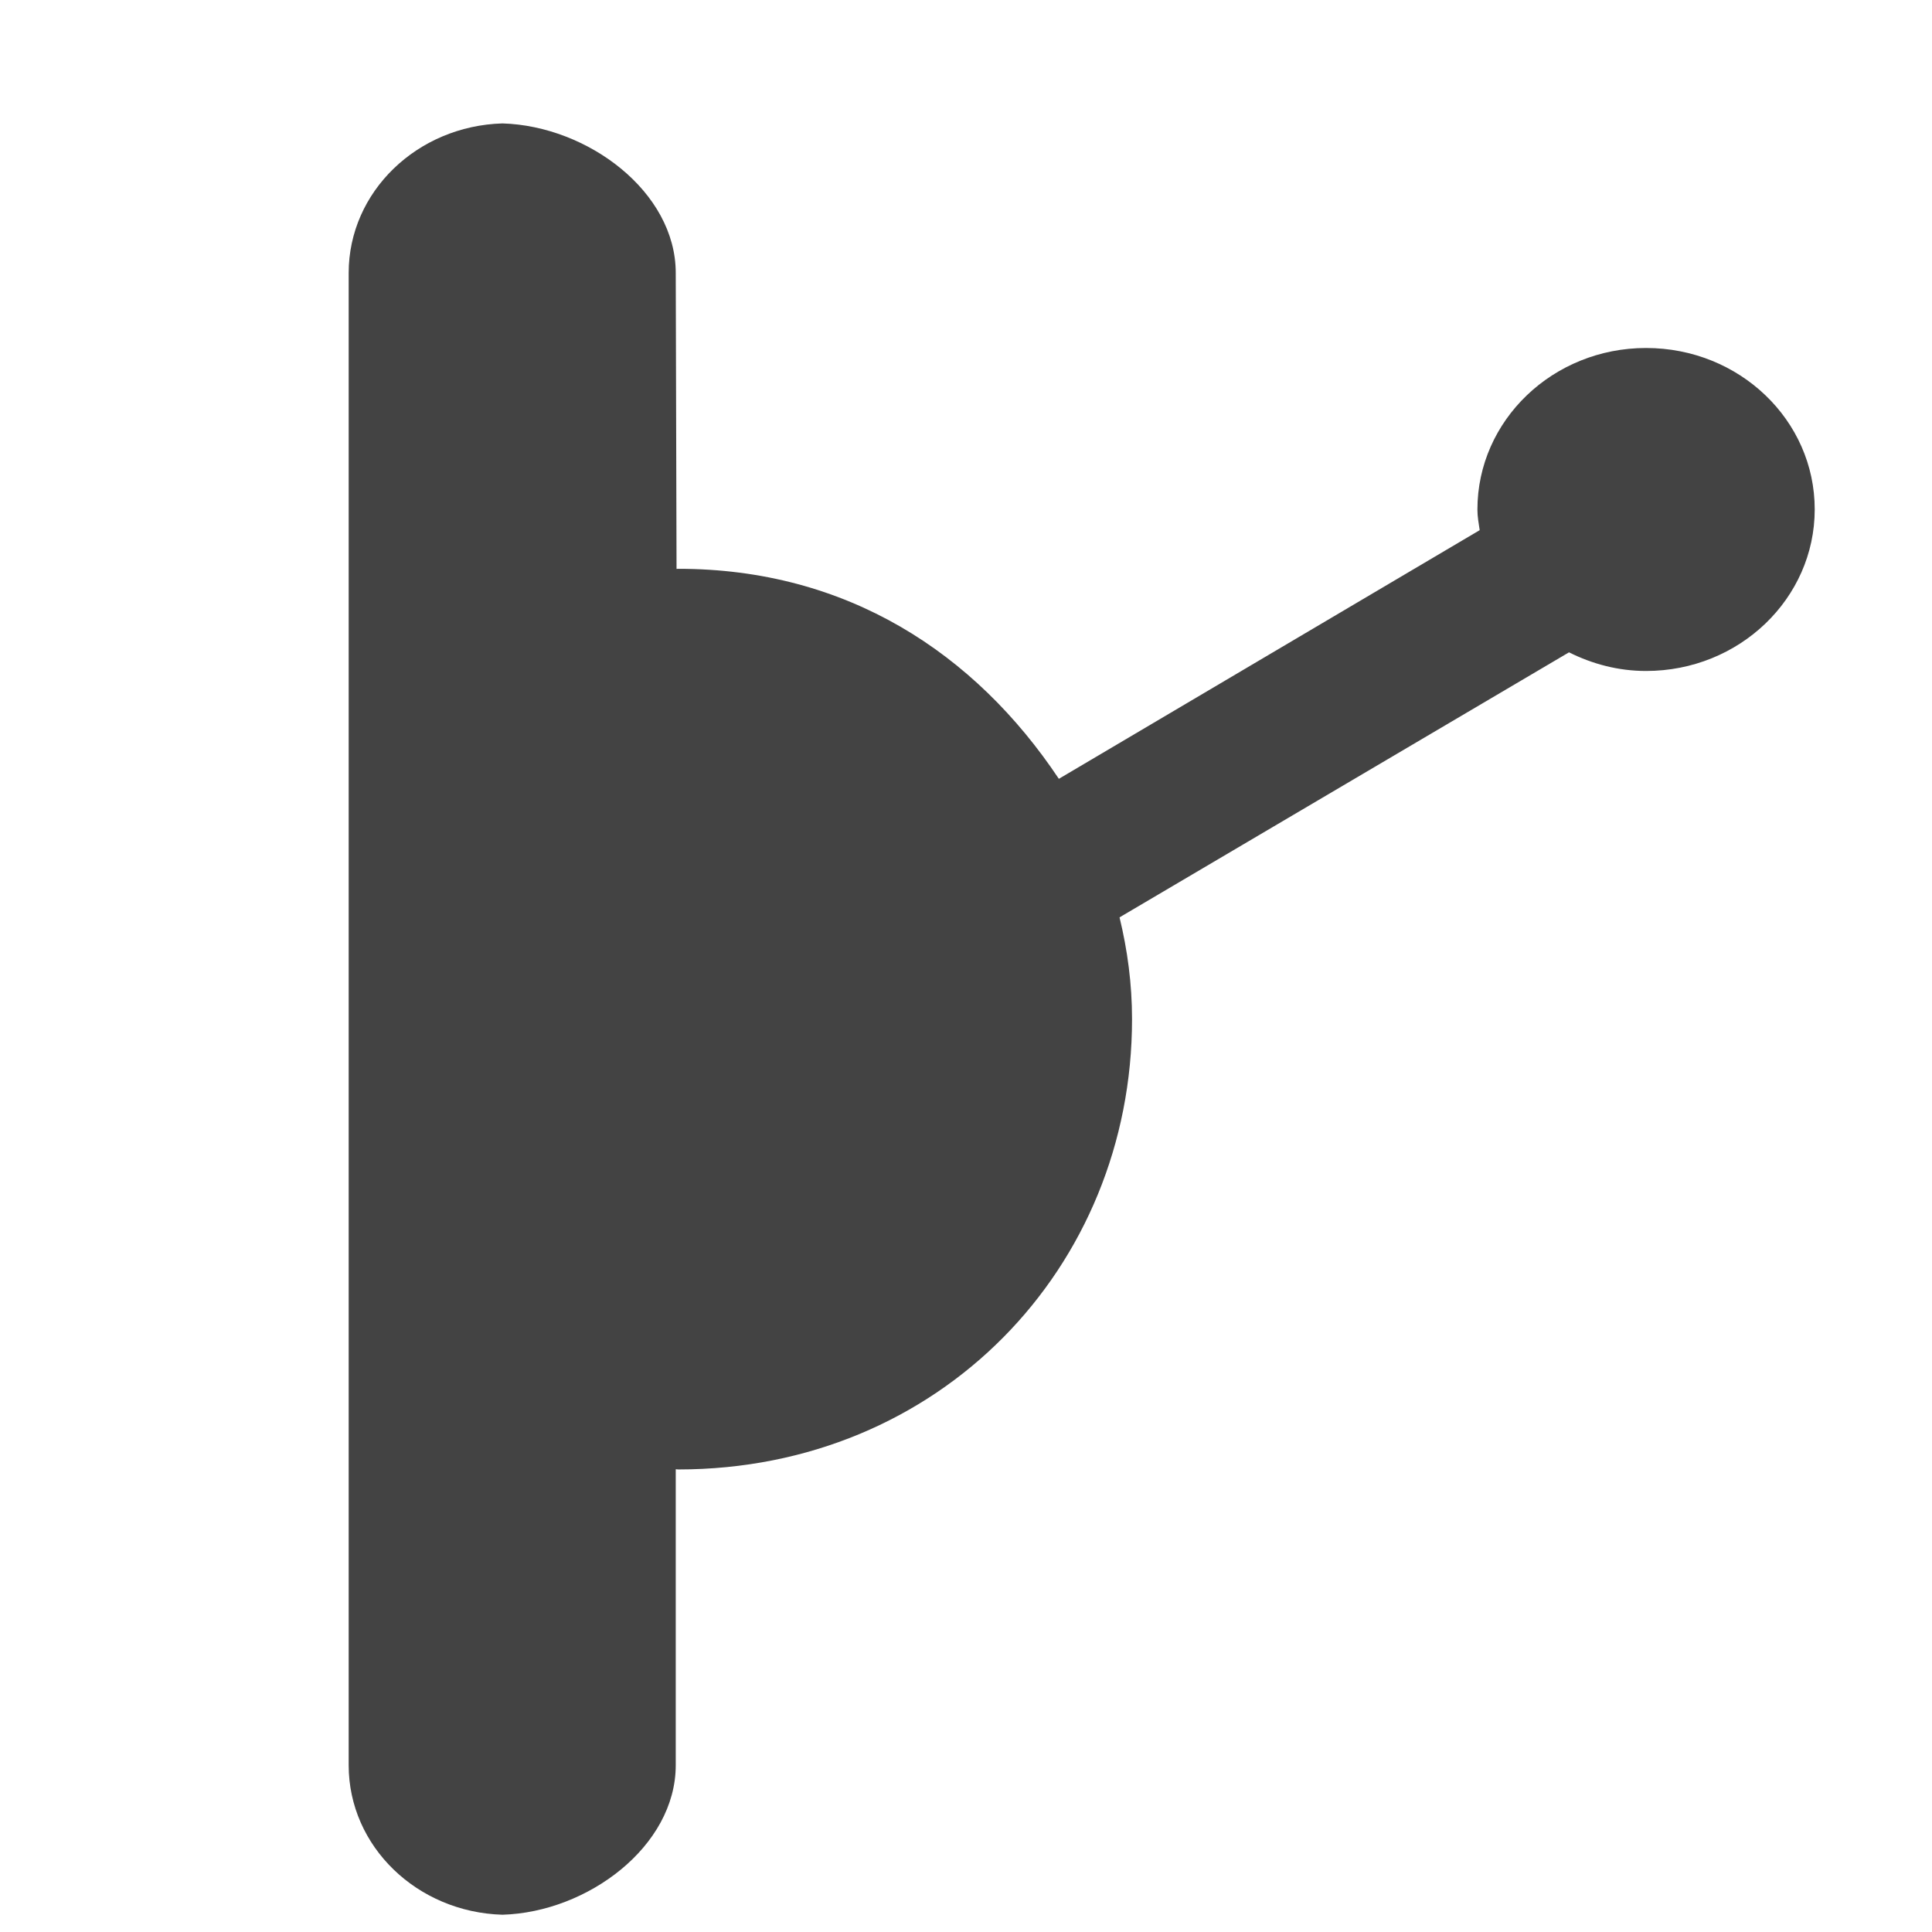
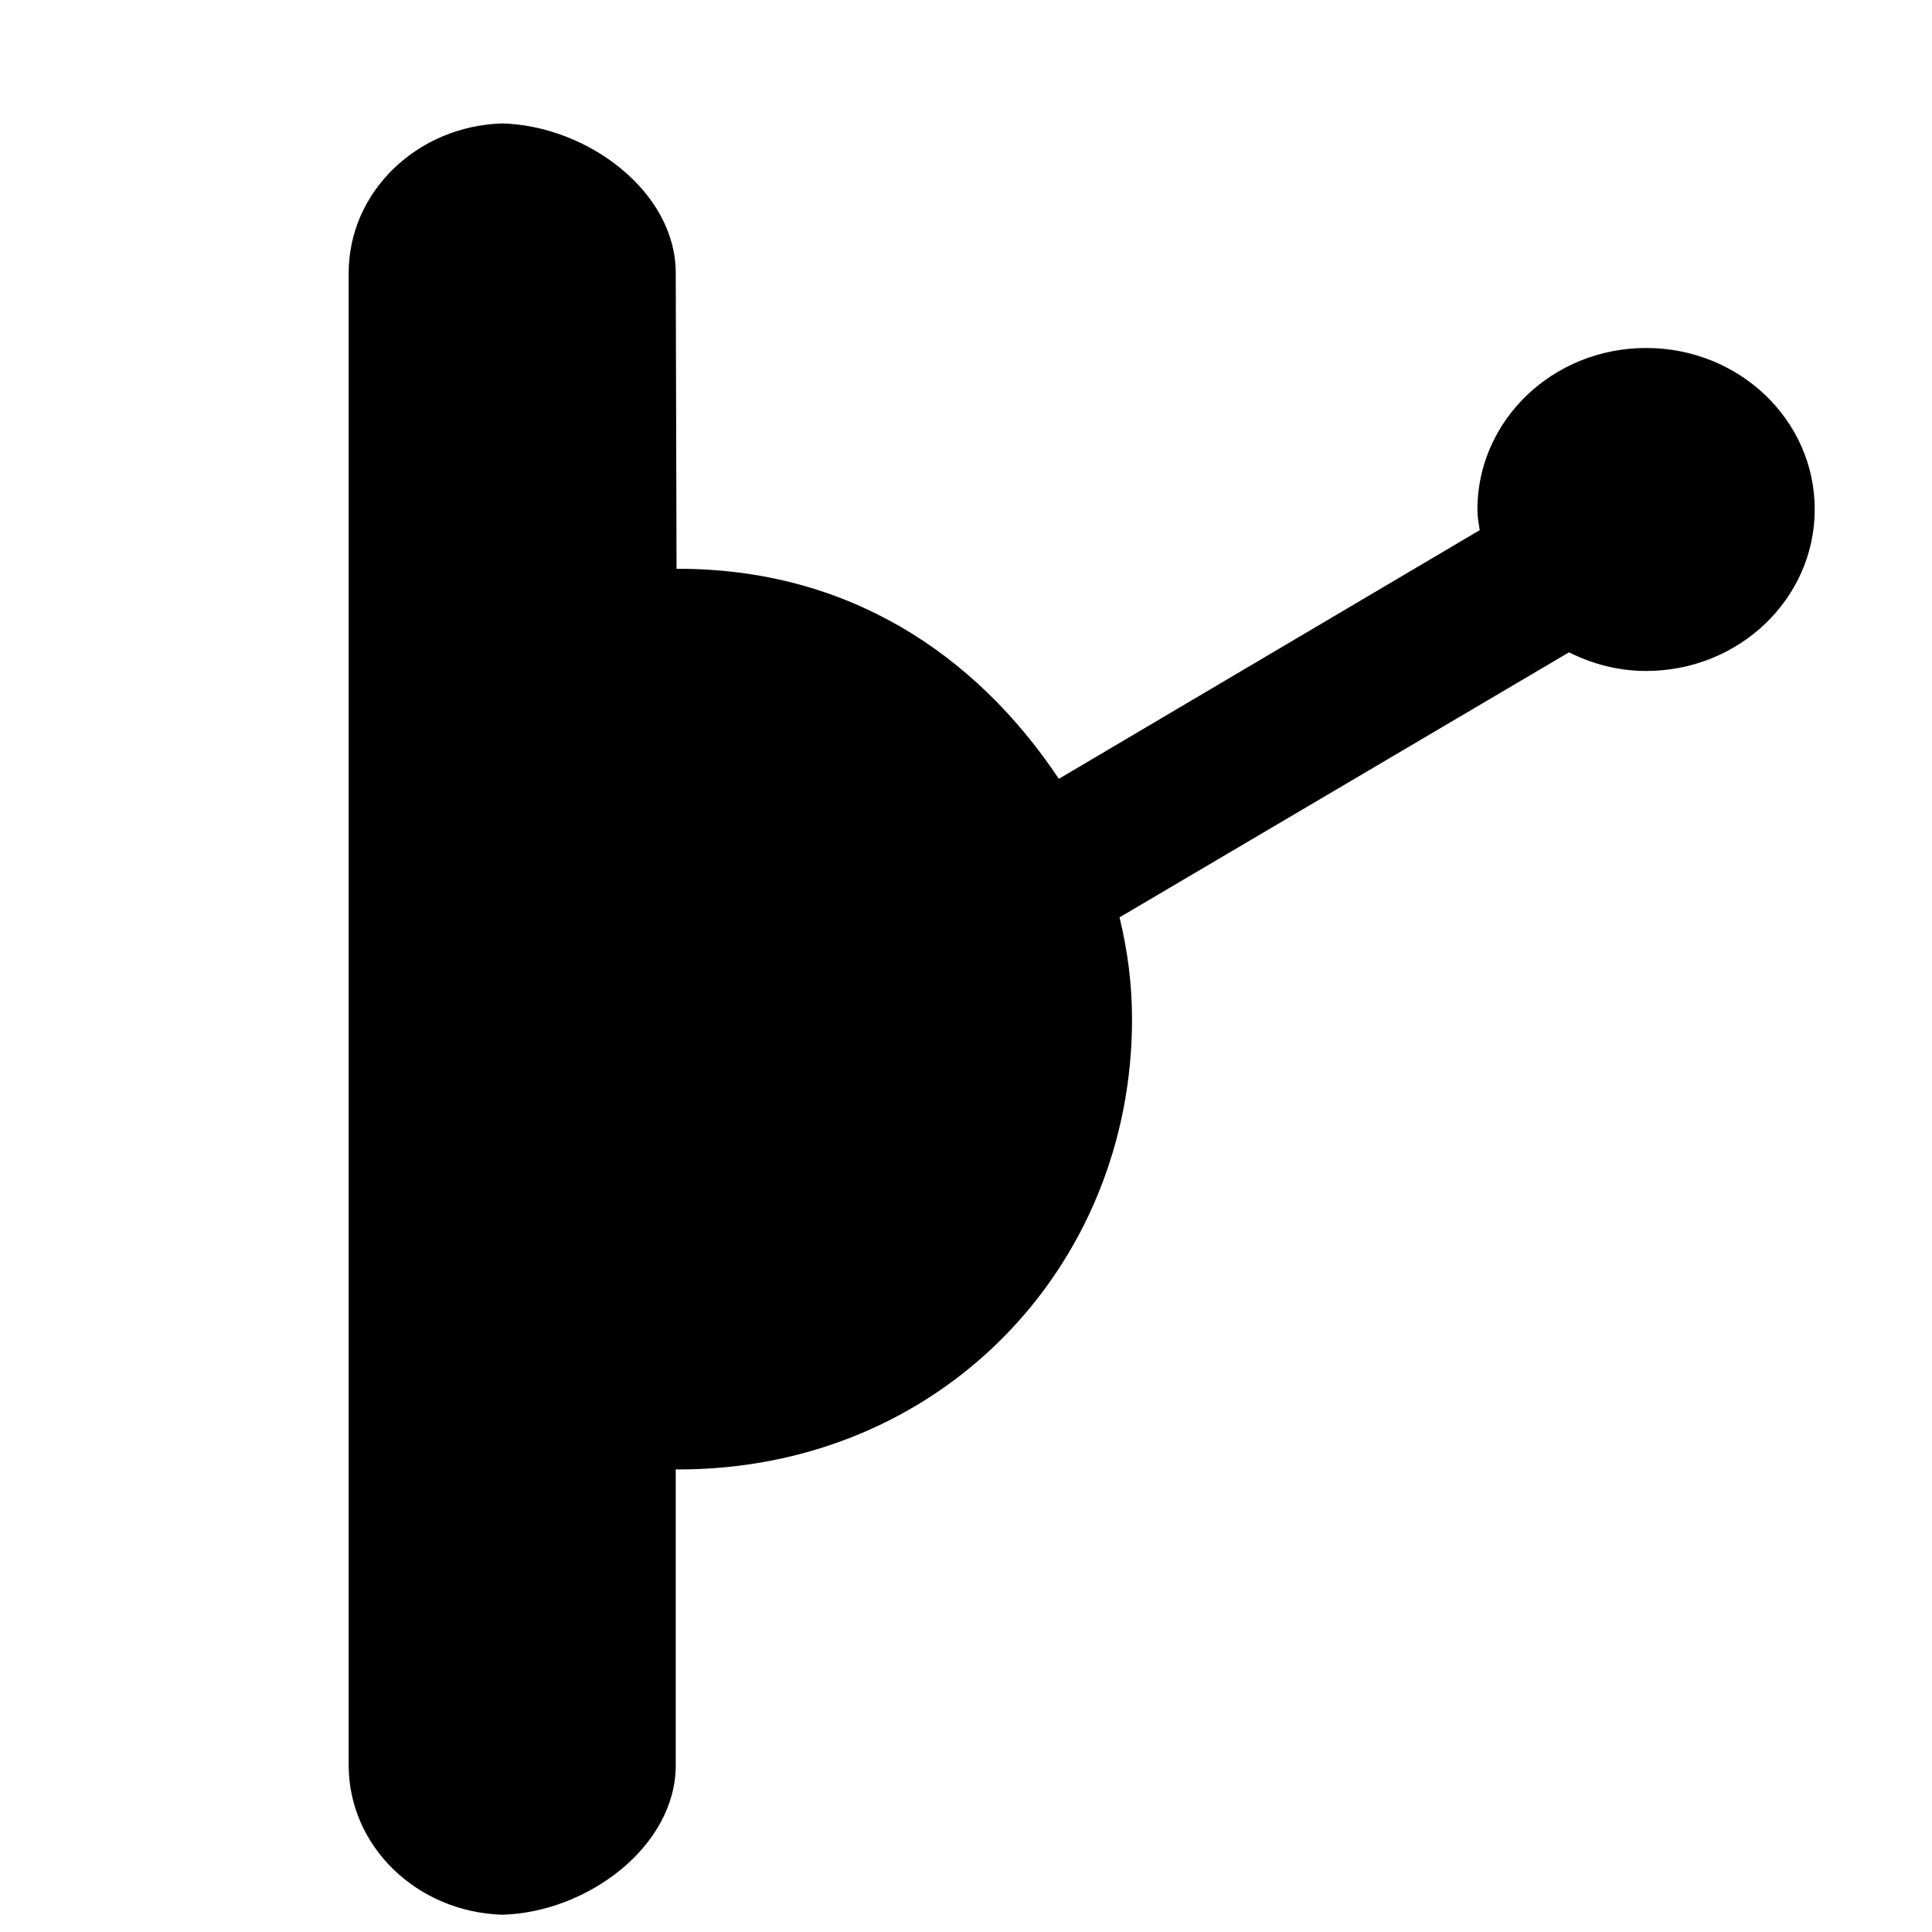
- <svg xmlns="http://www.w3.org/2000/svg" width="800px" height="800px" viewBox="0 0 17 17" version="1.1" class="si-glyph si-glyph-hand-switch">
-   <g stroke="none" stroke-width="1" fill="none" fill-rule="evenodd">
-     <g transform="translate(3, 1)" fill="#434343">
-       <path d="M11.484,2.062 C10.664,2.062 10,2.699 10,3.484 C10,3.546 10.011,3.605 10.02,3.665 L6.317,5.853 C5.578,4.745 4.451,4.005 2.969,4.005 C2.961,4.005 2.953,4.006 2.953,4.006 L2.946,1.402 C2.946,0.687 2.171,0.108 1.421,0.086 C0.67,0.108 0.068,0.688 0.068,1.402 L0.068,14.532 C0.068,15.247 0.67,15.826 1.421,15.848 C2.171,15.826 2.946,15.246 2.946,14.532 L2.946,11.928 C2.946,11.928 2.961,11.93 2.968,11.93 C5.268,11.93 6.961,10.155 6.961,7.967 C6.961,7.658 6.921,7.36 6.851,7.072 L10.806,4.74 C11.01,4.842 11.238,4.904 11.484,4.904 C12.304,4.904 12.968,4.267 12.968,3.482 C12.968,2.697 12.305,2.062 11.484,2.062 L11.484,2.062 Z" class="si-glyph-fill" />
+ <svg xmlns="http://www.w3.org/2000/svg" width="800px" height="800px" viewBox="0 0 17 17" version="1.1">
+   <g stroke="none" stroke-width="1" fill-rule="evenodd">
+     <g transform="translate(3, 1)">
+       <path d="M11.484,2.062 C10.664,2.062 10,2.699 10,3.484 C10,3.546 10.011,3.605 10.02,3.665 L6.317,5.853 C5.578,4.745 4.451,4.005 2.969,4.005 C2.961,4.005 2.953,4.006 2.953,4.006 L2.946,1.402 C2.946,0.687 2.171,0.108 1.421,0.086 C0.67,0.108 0.068,0.688 0.068,1.402 L0.068,14.532 C0.068,15.247 0.67,15.826 1.421,15.848 C2.171,15.826 2.946,15.246 2.946,14.532 L2.946,11.928 C2.946,11.928 2.961,11.93 2.968,11.93 C5.268,11.93 6.961,10.155 6.961,7.967 C6.961,7.658 6.921,7.36 6.851,7.072 L10.806,4.74 C11.01,4.842 11.238,4.904 11.484,4.904 C12.304,4.904 12.968,4.267 12.968,3.482 C12.968,2.697 12.305,2.062 11.484,2.062 L11.484,2.062 Z" />
    </g>
  </g>
</svg>
